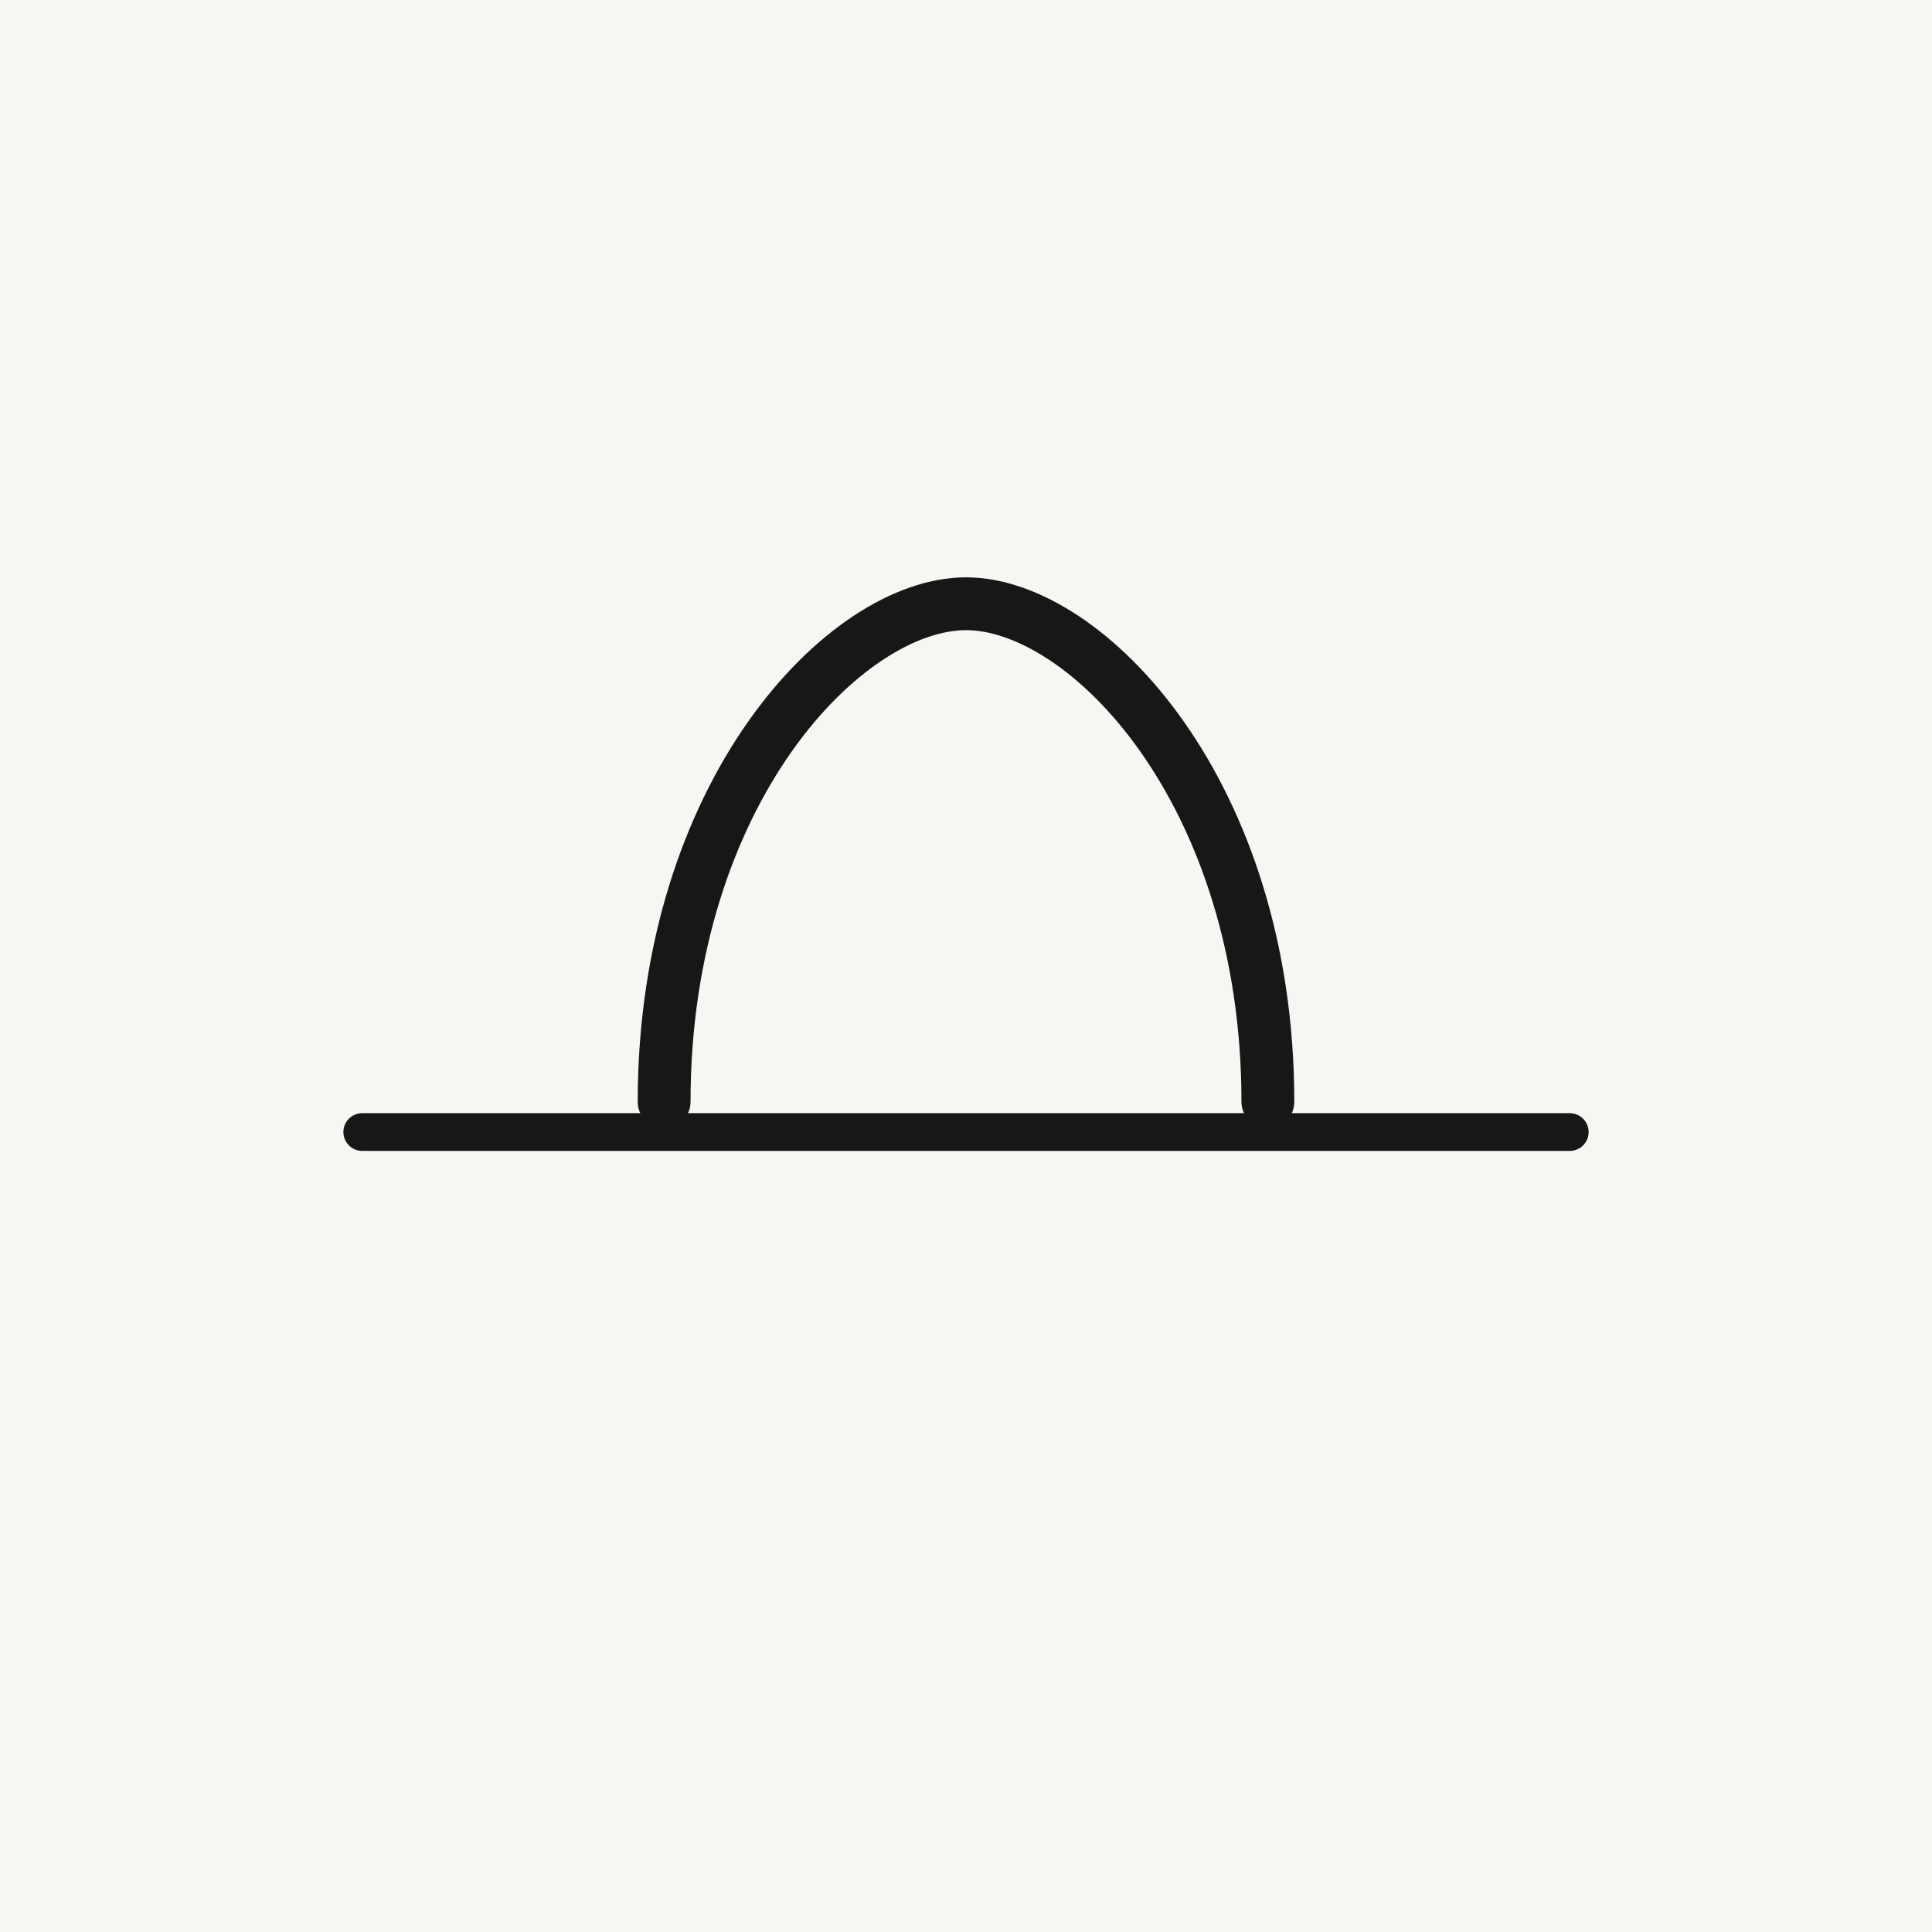
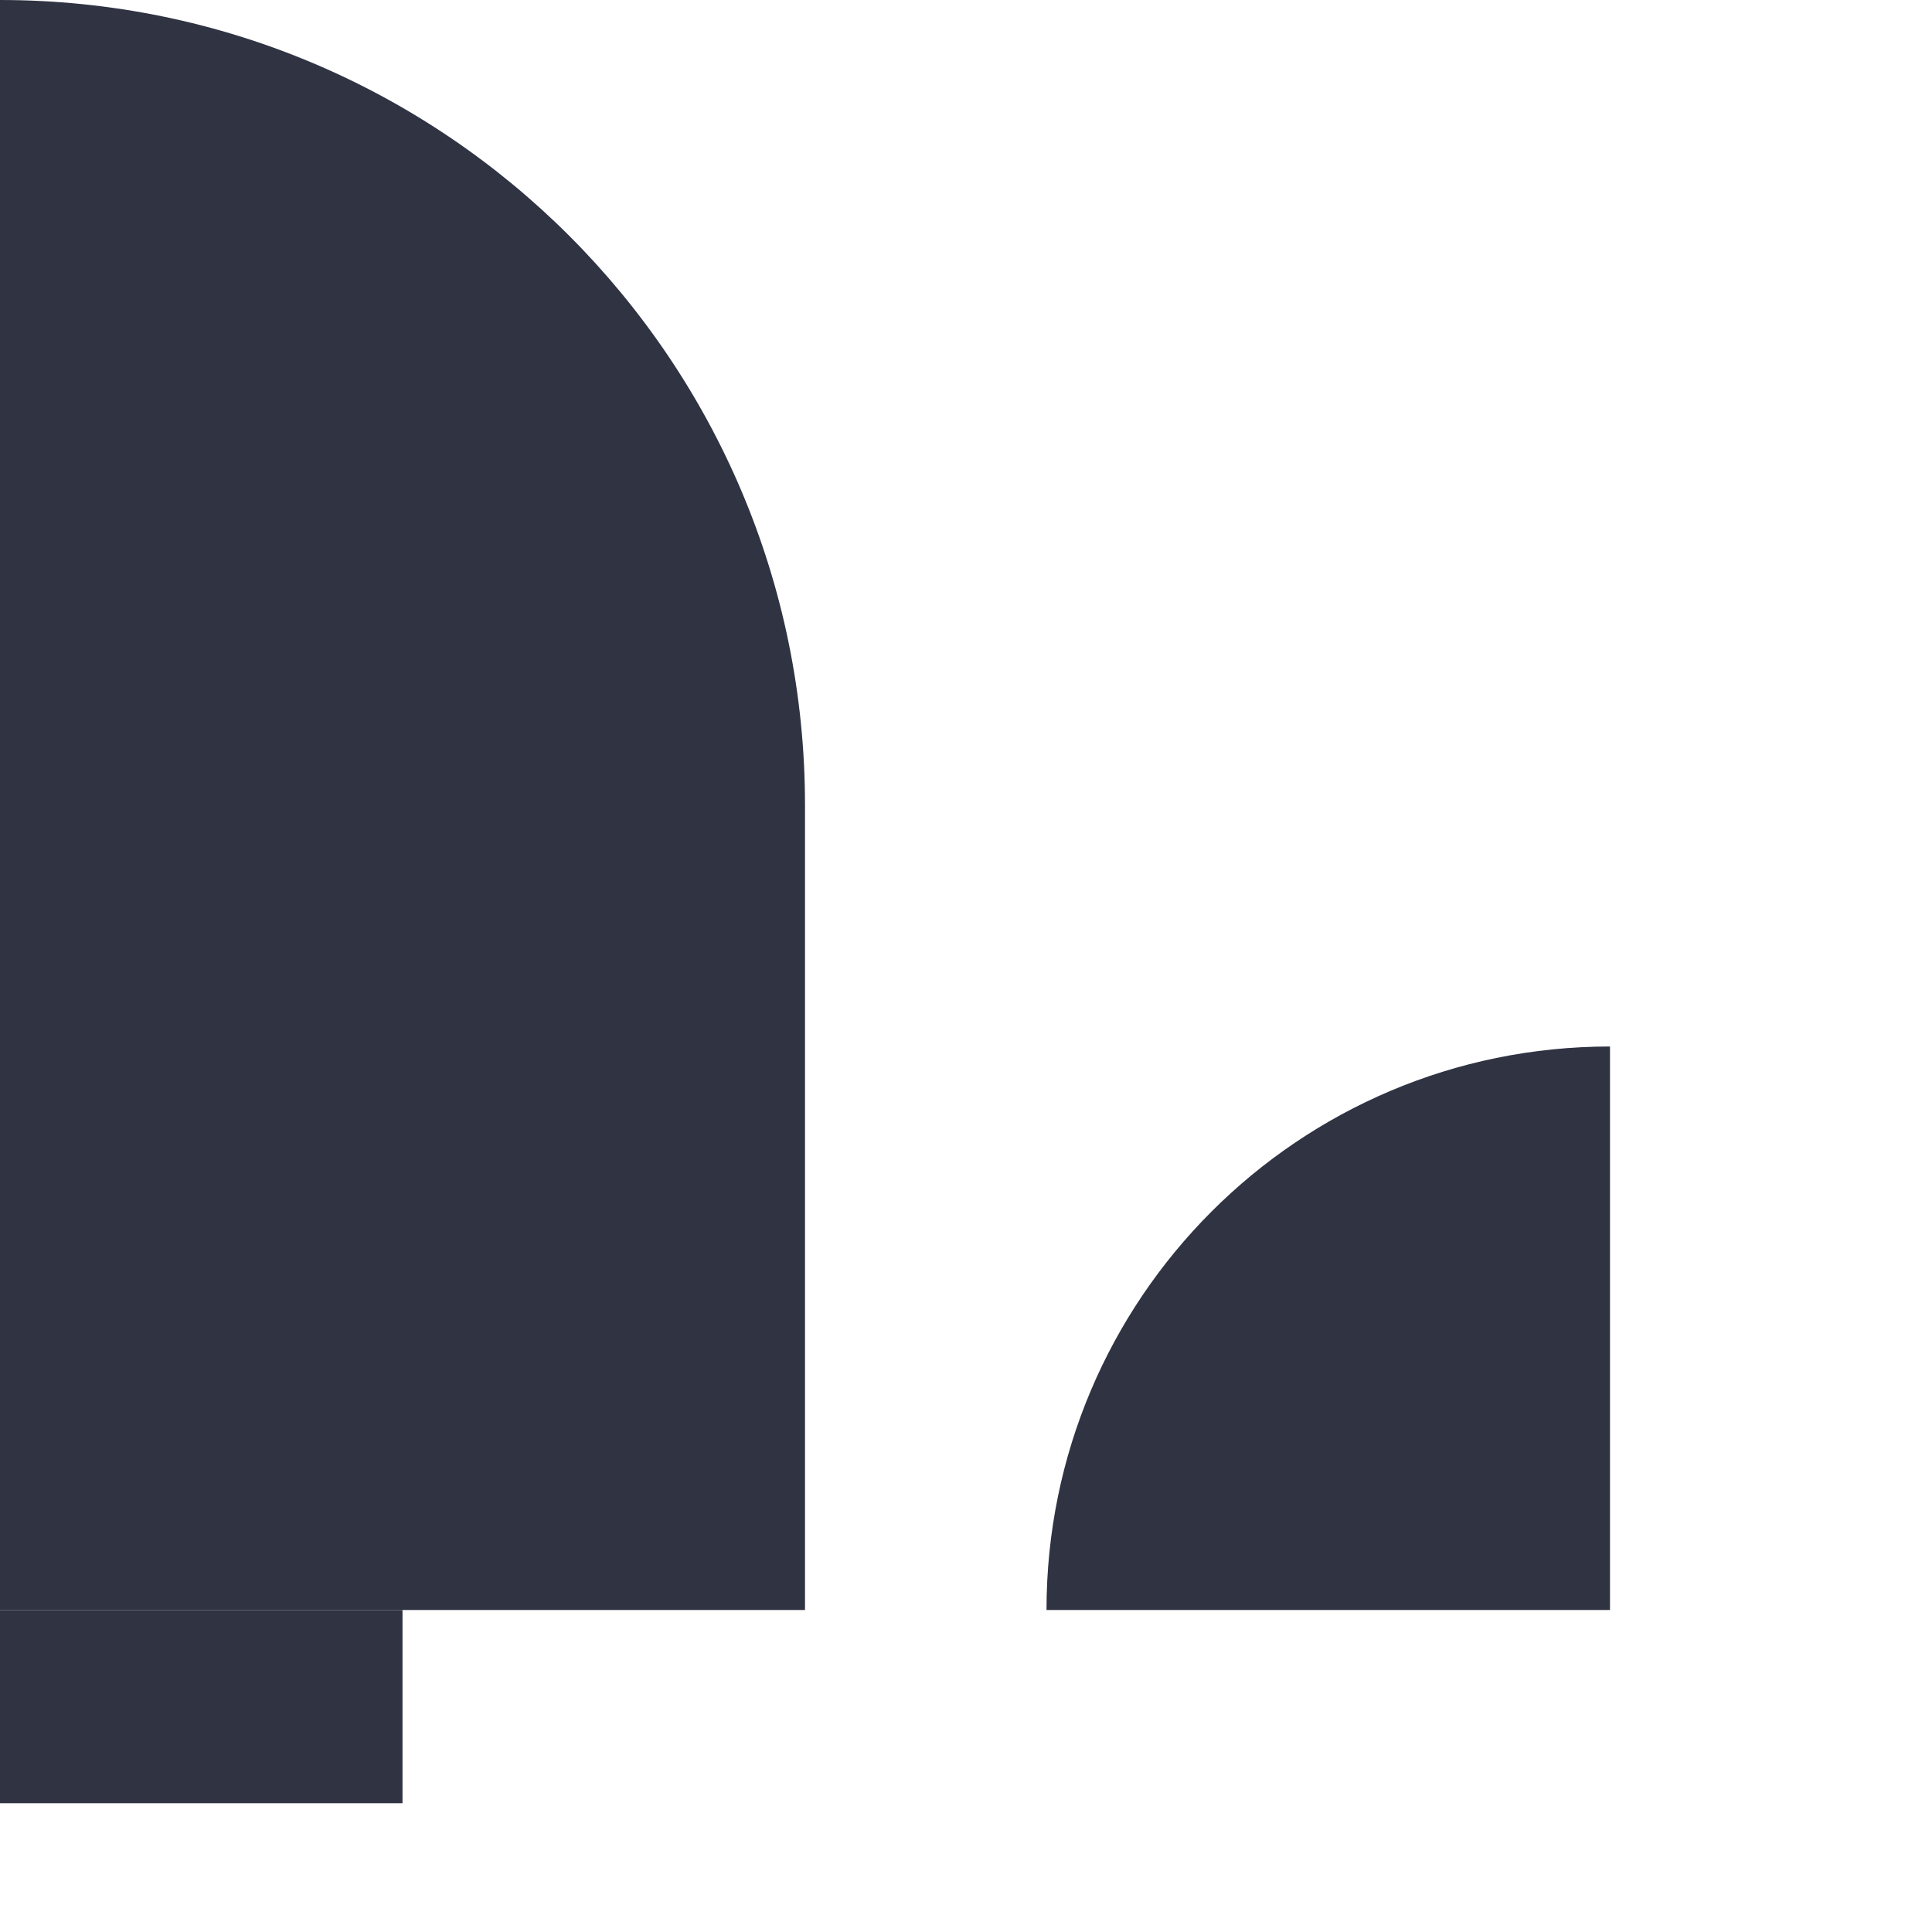
- <svg xmlns="http://www.w3.org/2000/svg" width="512" height="512" viewBox="0 0 512 512" fill="none">
-   <rect width="512" height="512" fill="#F7F6F2" />
-   <path d="M96 300 C160 300, 224 300, 256 300 C288 300, 352 300, 416 300" stroke="#171717" stroke-width="10" stroke-linecap="round" />
-   <path d="M176 292 C176 210, 224 160, 256 160 C288 160, 336 210, 336 292" stroke="#171717" stroke-width="14" stroke-linecap="round" />
+ <svg xmlns="http://www.w3.org/2000/svg" viewBox="0 0 120 120">
+   <path fill="#2F3342" d=" M0 0 A50 50 0 0 1 50 50 L50 100 L0 100 Z" />
+   <path fill="#2F3342" d=" M65 100 A35 35 0 0 1 100 65 L100 100 Z" />
+   <rect x="0" y="100" width="25" height="12" fill="#2F3342" />
</svg>
